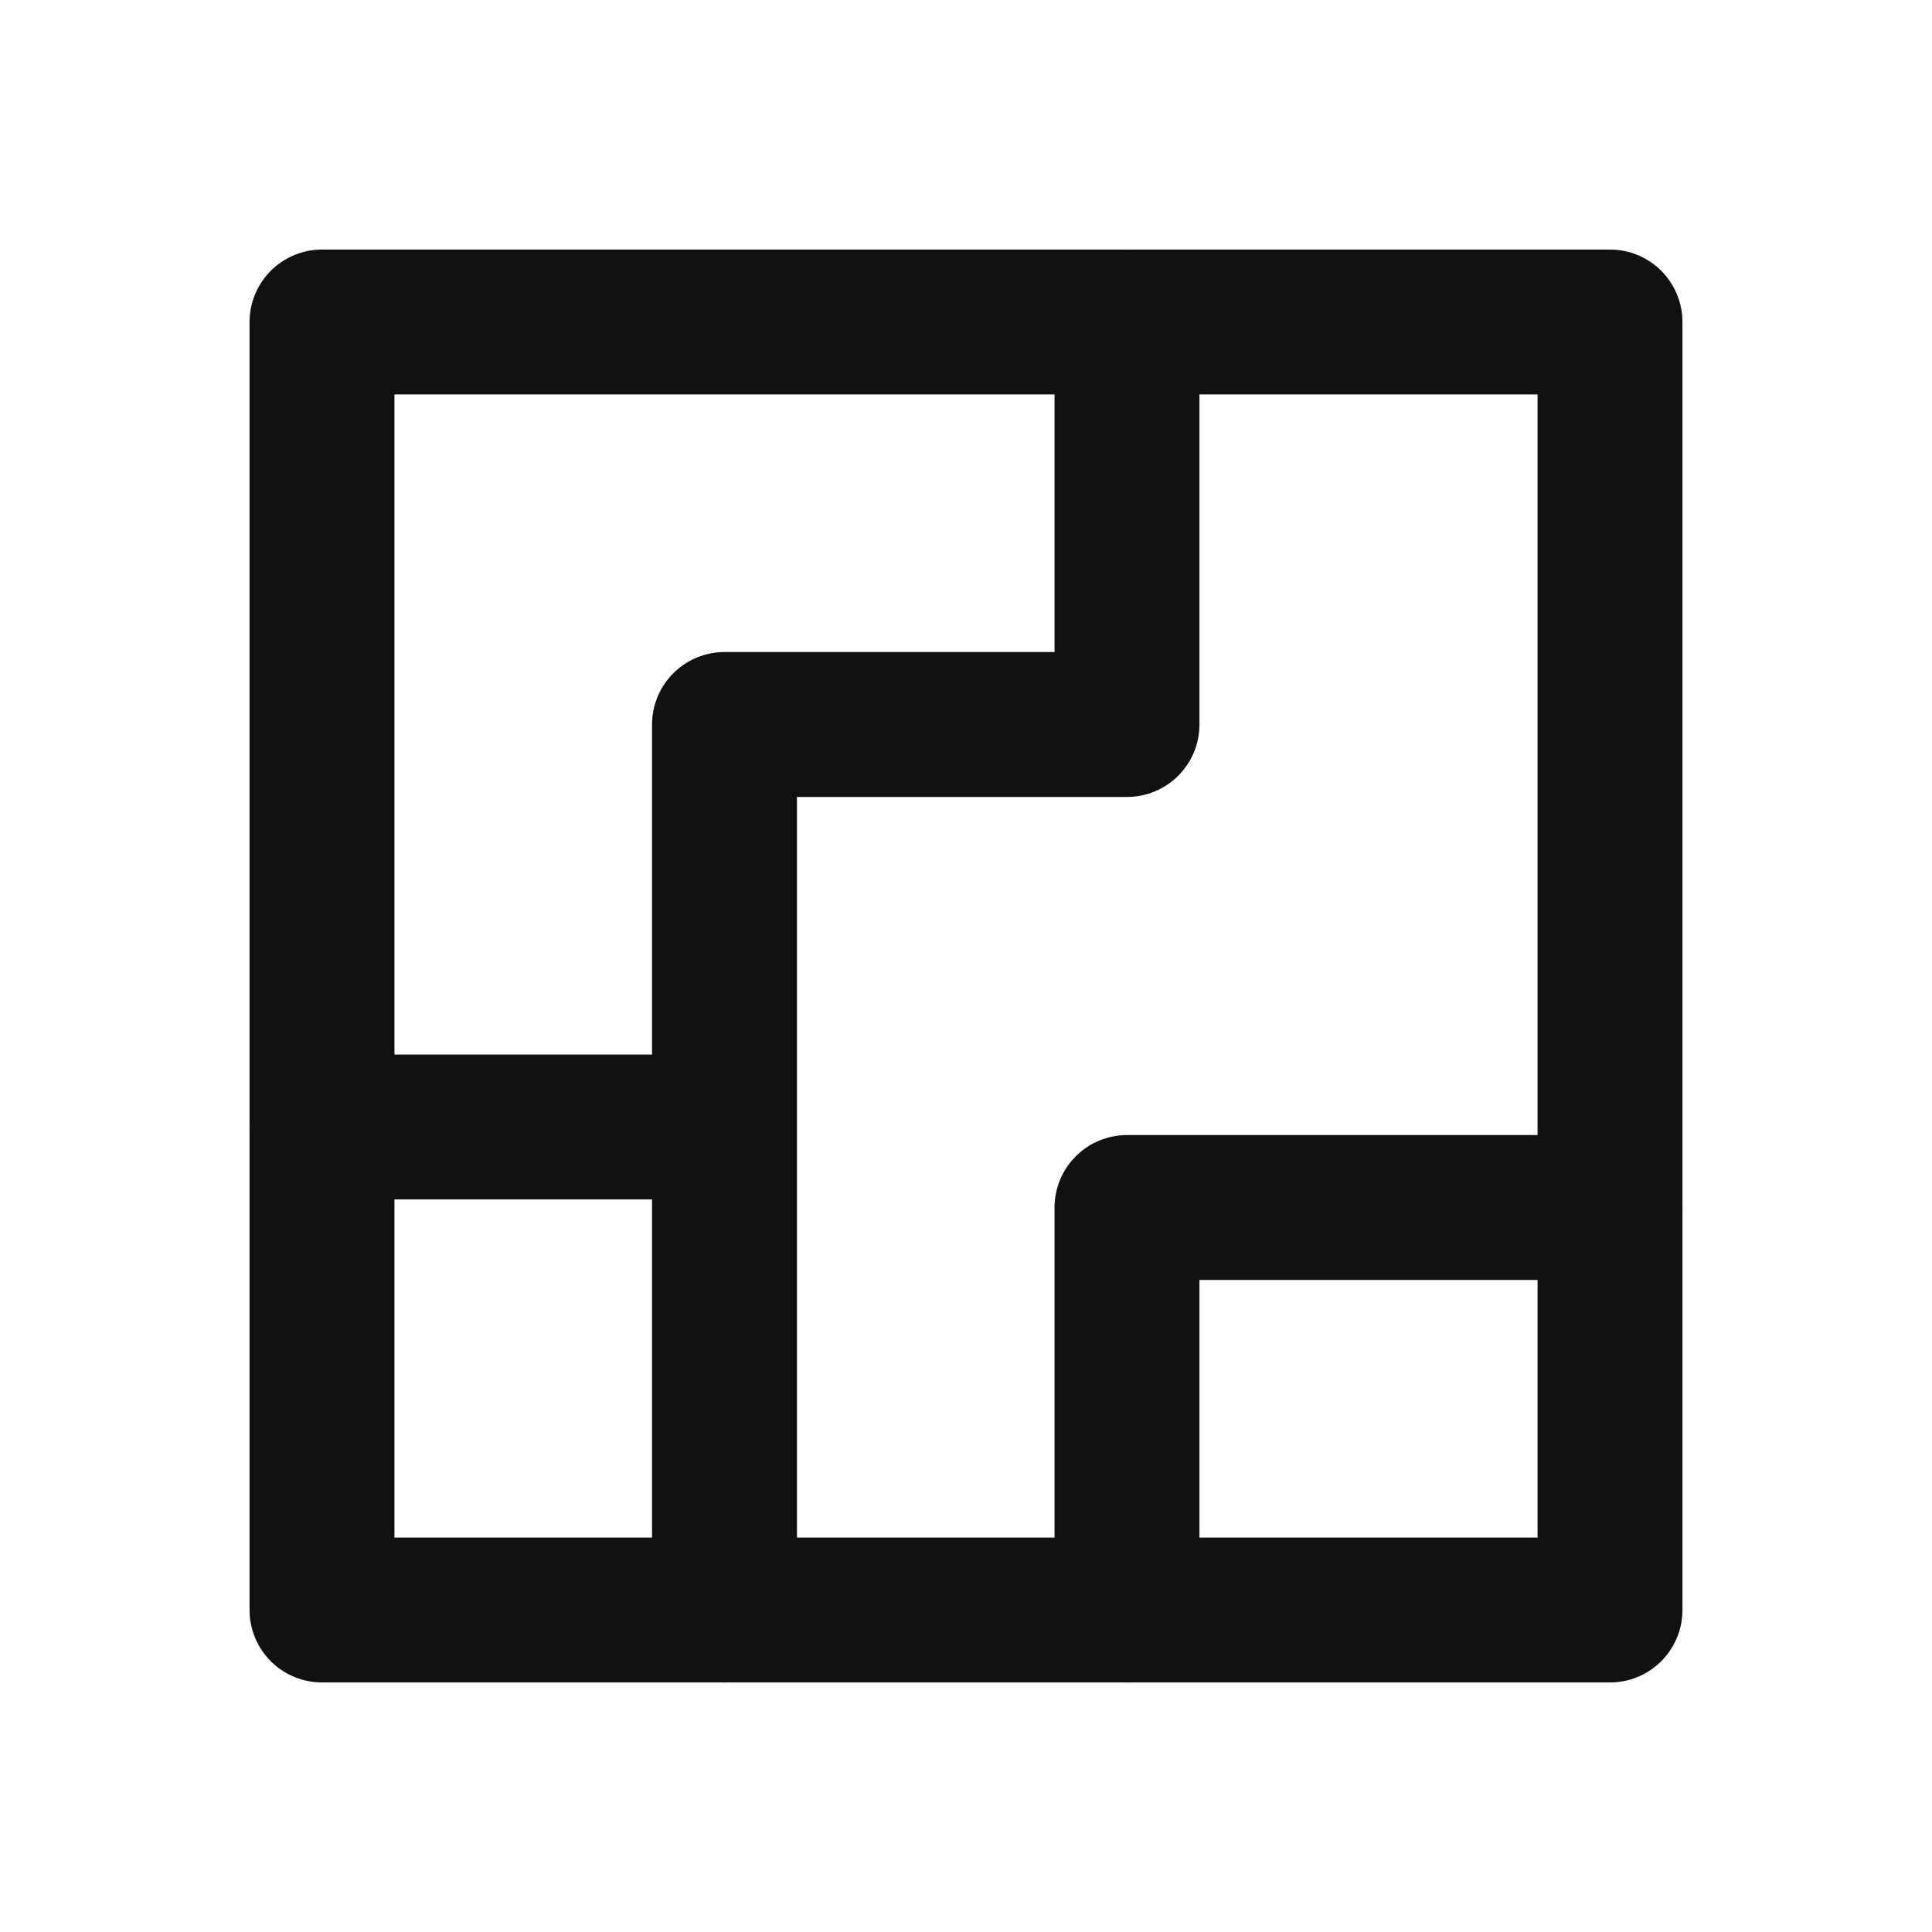
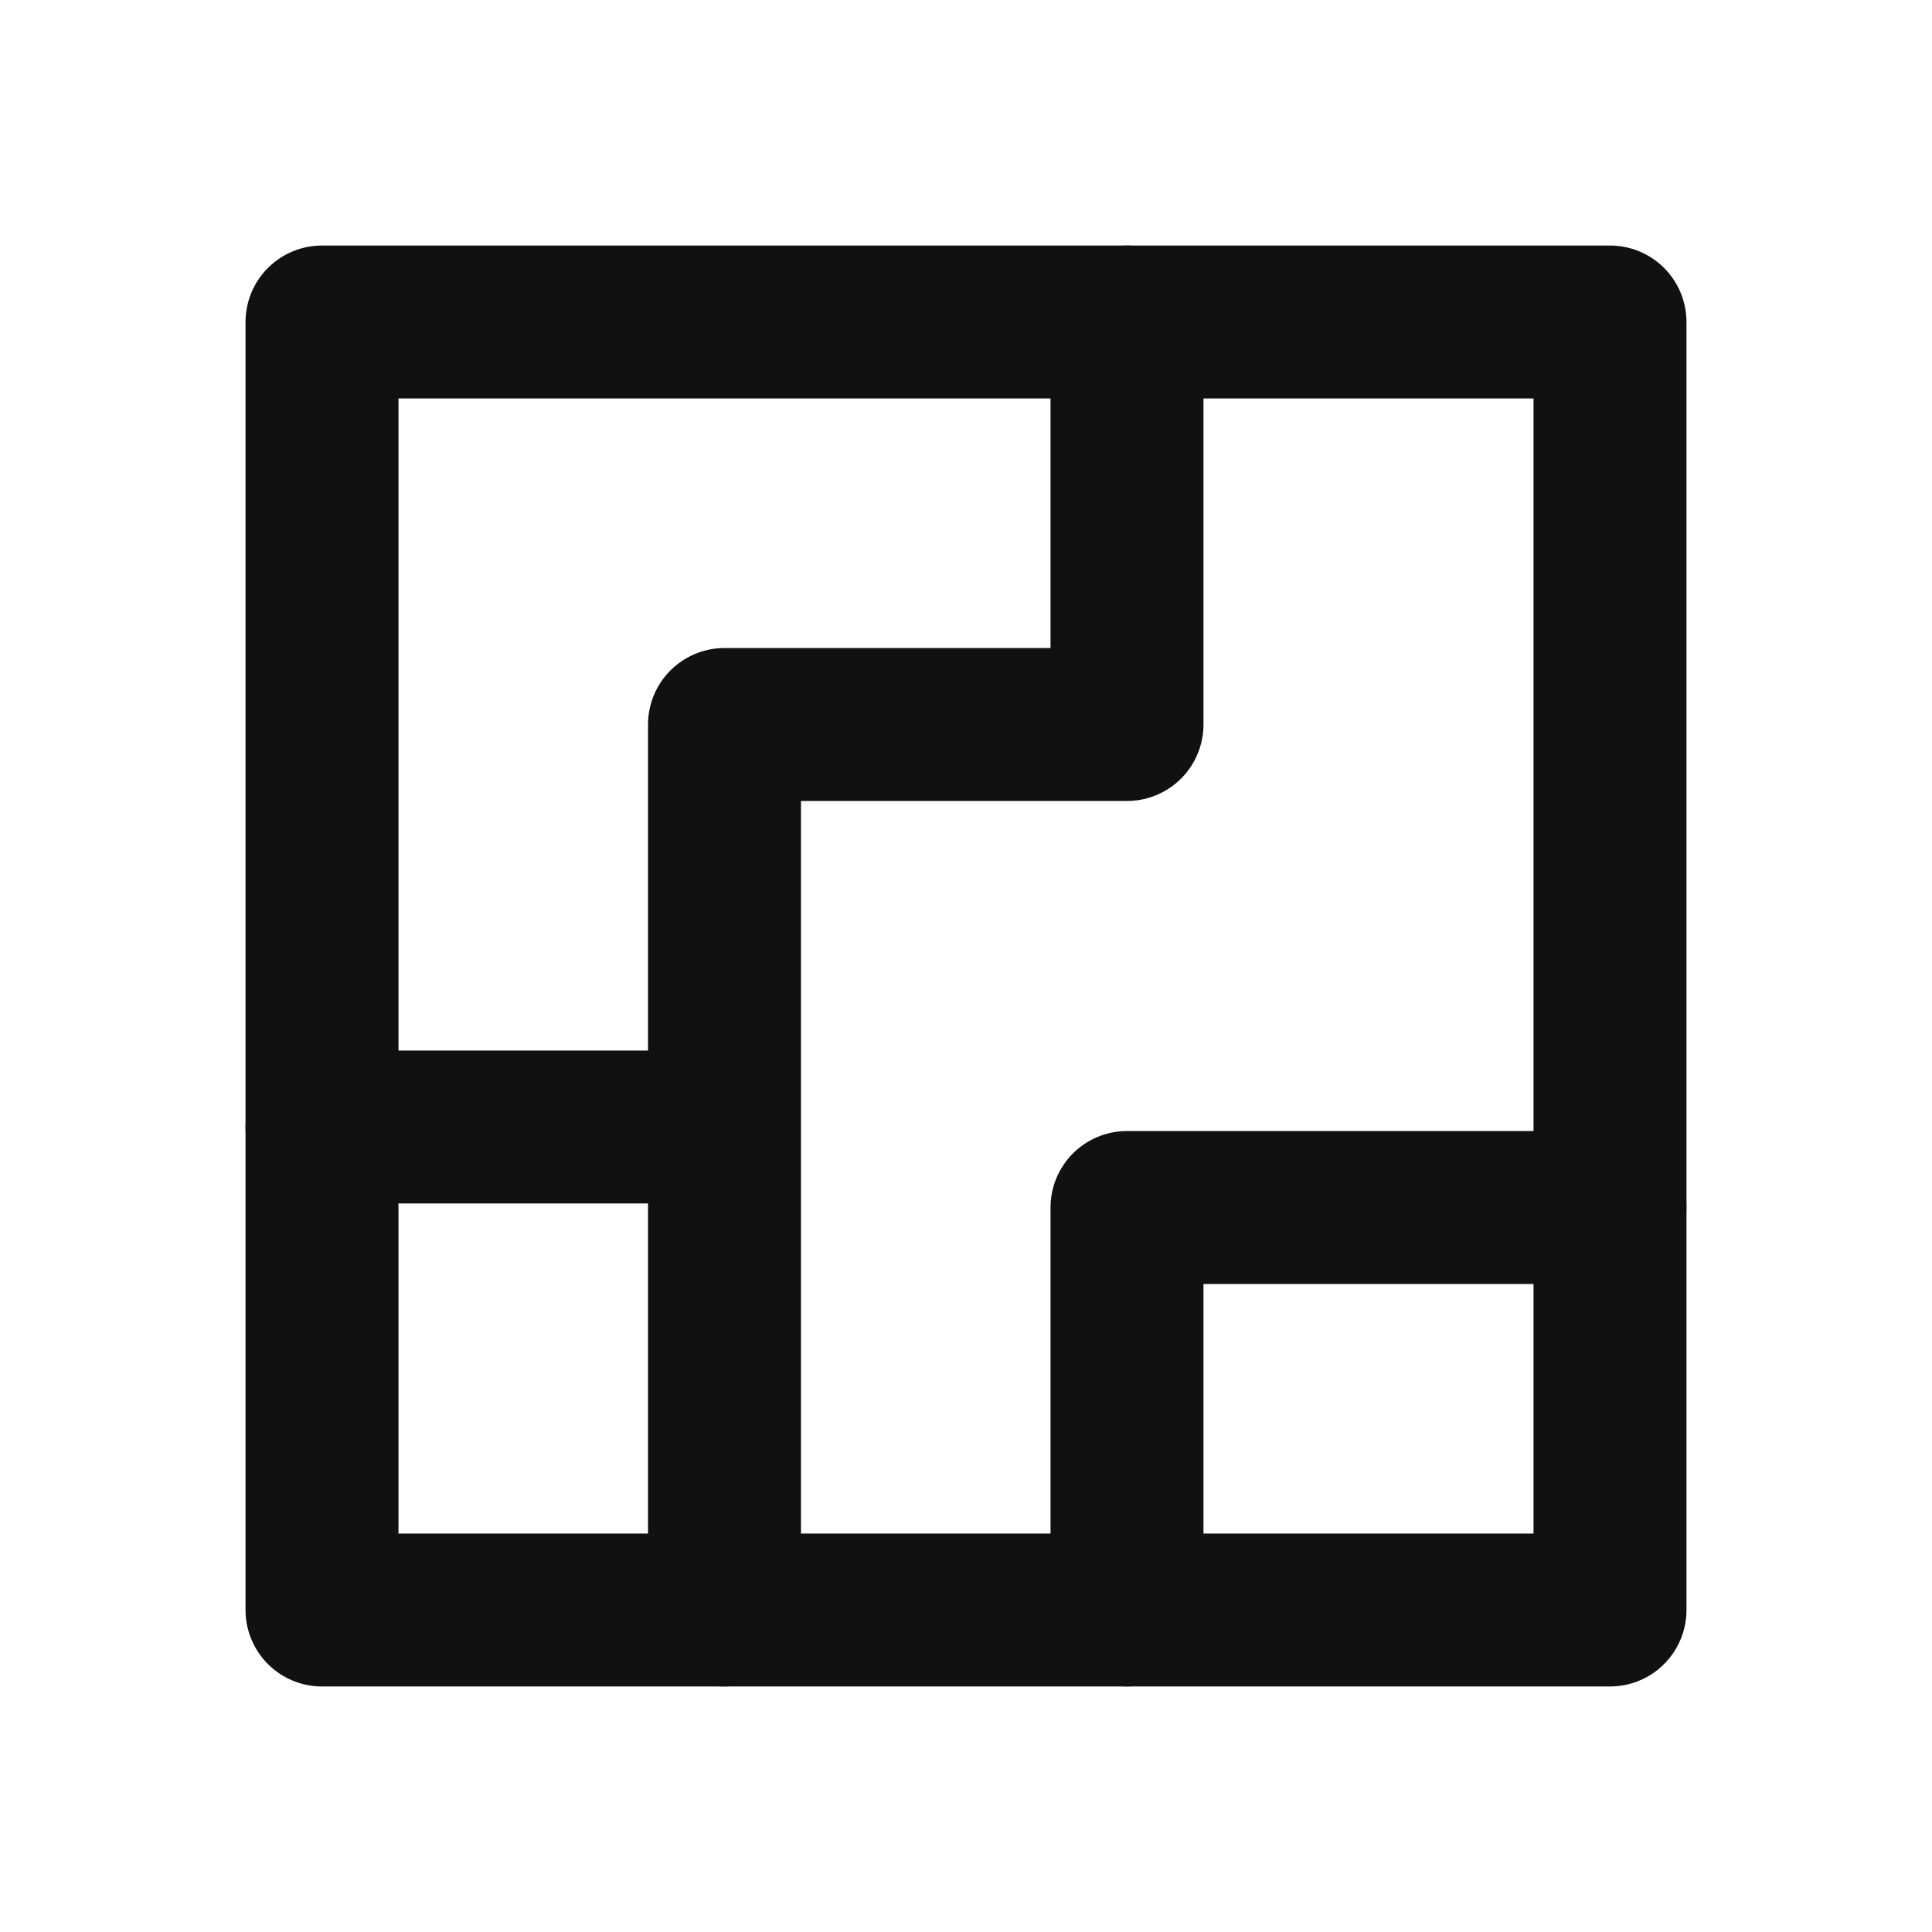
- <svg xmlns="http://www.w3.org/2000/svg" width="24" height="24" viewBox="0 0 24 24" fill="none" stroke="#111111" stroke-width="1.8" stroke-linecap="round" stroke-linejoin="round">
+ <svg xmlns="http://www.w3.org/2000/svg" width="24" height="24" viewBox="0 0 24 24" fill="none" stroke="#111111" stroke-width="1.9" stroke-linecap="round" stroke-linejoin="round" shape-rendering="geometricPrecision">
  <path d="M4 20V4h16v16z" />
  <path d="M4 14h5V9h5V4M9 20v-6m5 6v-5h6" />
</svg>
